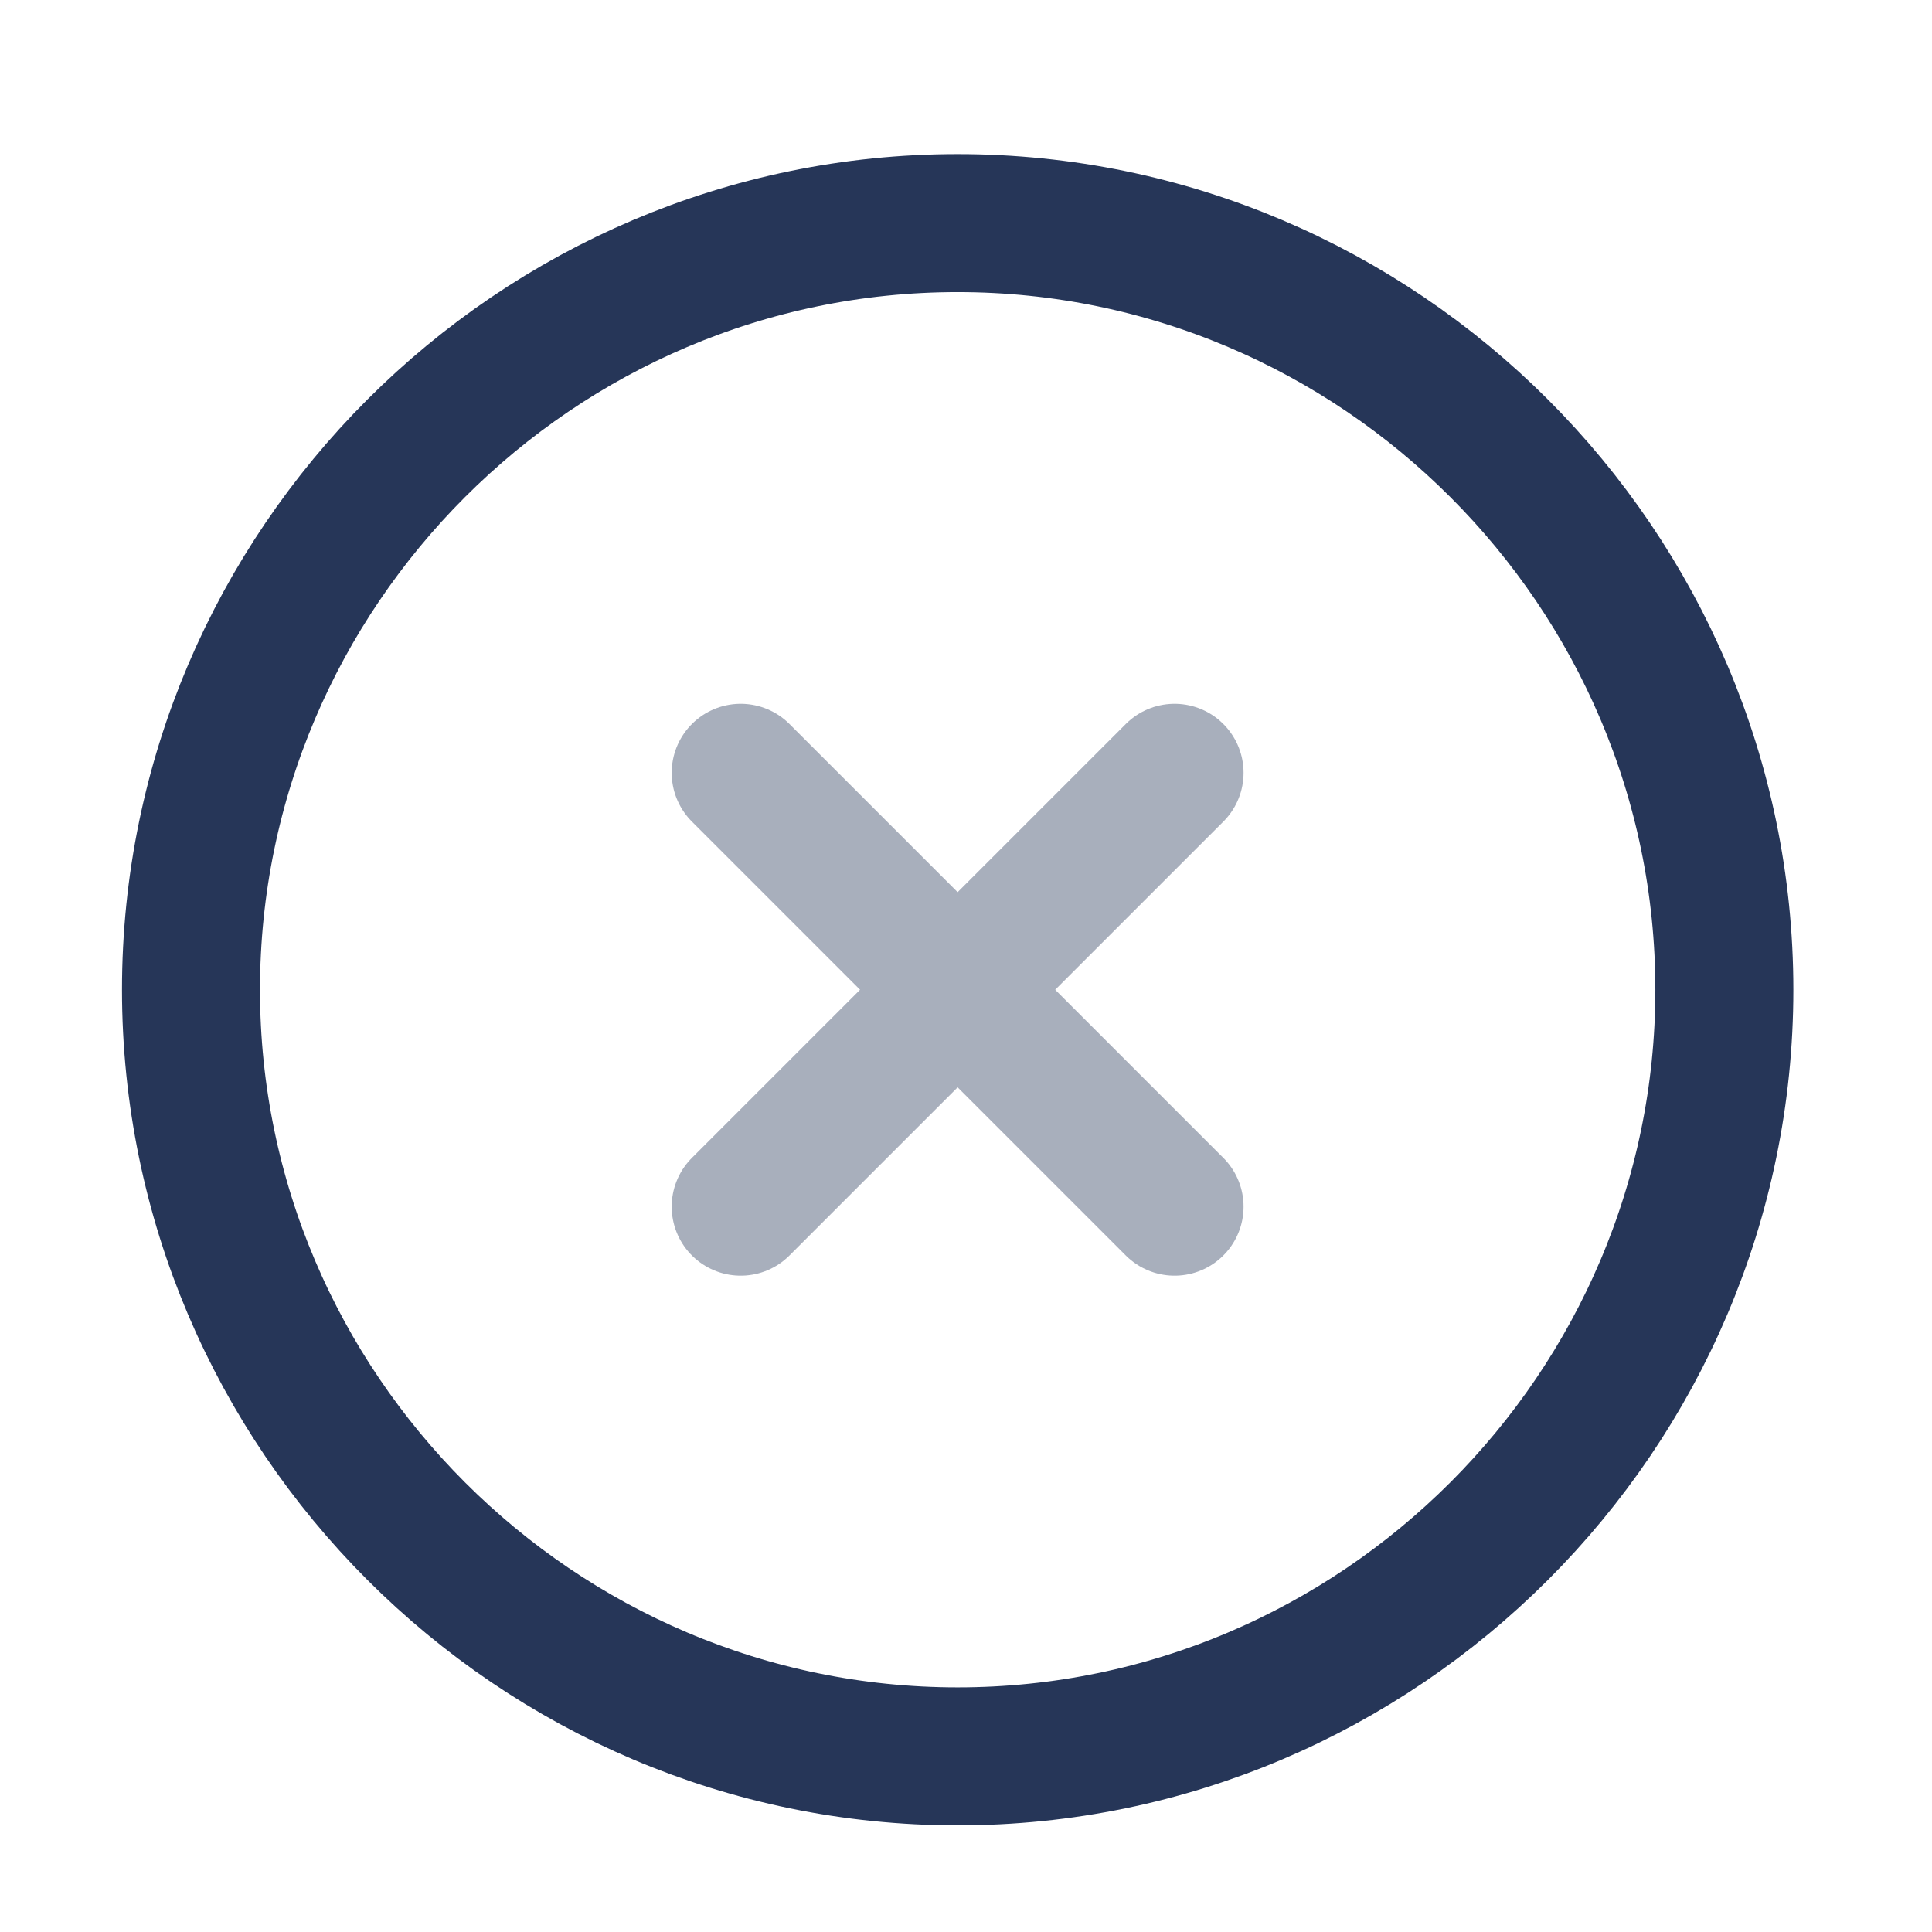
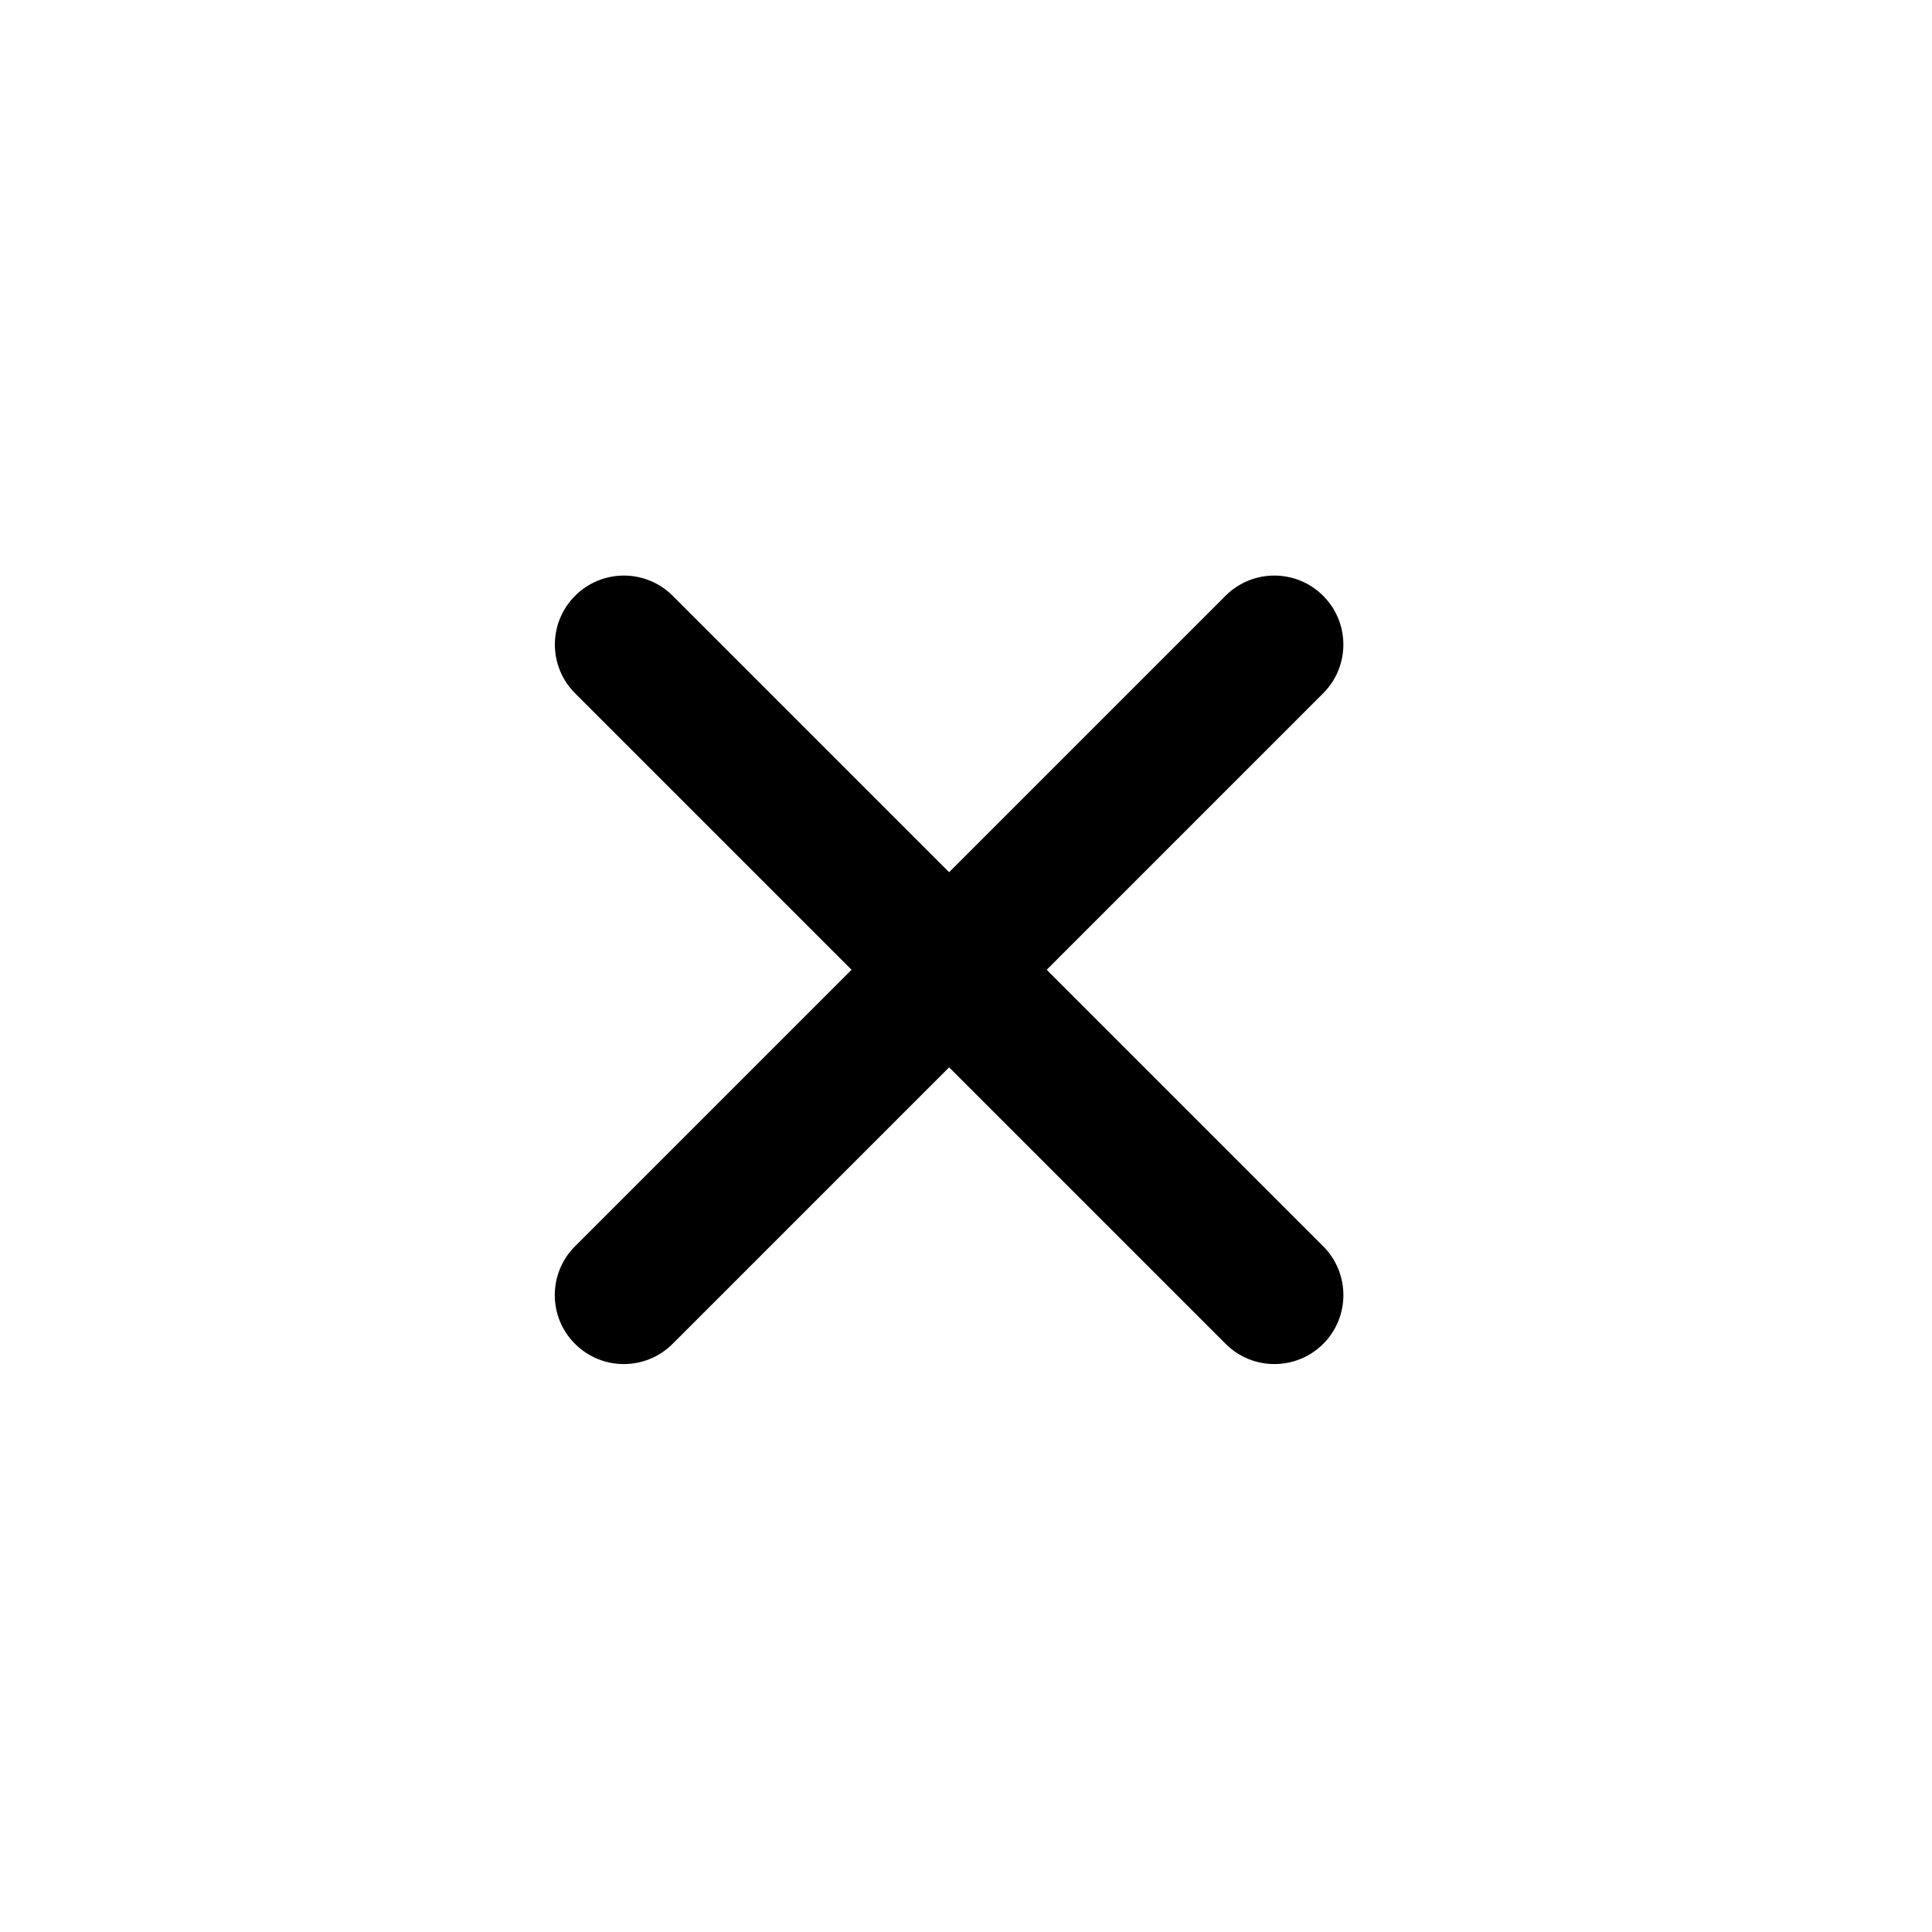
<svg xmlns="http://www.w3.org/2000/svg" width="21" height="21" viewBox="0 0 21 21" fill="none">
-   <path d="M18.743 10.758C18.743 6.175 14.993 2.425 10.409 2.425C5.826 2.425 2.076 6.175 2.076 10.758C2.076 15.341 5.826 19.091 10.409 19.091C14.993 19.091 18.743 15.341 18.743 10.758Z" stroke="#263658" stroke-width="1.5" stroke-linecap="round" stroke-linejoin="round" />
-   <g opacity="0.4">
-     <path d="M12.767 13.116L8.051 8.4" stroke="#263658" stroke-width="1.5" stroke-linecap="round" stroke-linejoin="round" />
-     <path d="M12.767 8.4L8.051 13.116" stroke="#263658" stroke-width="1.5" stroke-linecap="round" stroke-linejoin="round" />
-   </g>
+   <path fill-rule="evenodd" clip-rule="evenodd" d="M6.251 6.476C6.544 6.183 7.019 6.183 7.312 6.476L14.383 13.547C14.675 13.84 14.675 14.315 14.383 14.607C14.09 14.9 13.615 14.9 13.322 14.607L6.251 7.536C5.958 7.243 5.958 6.769 6.251 6.476Z" fill="black" />
+   <path fill-rule="evenodd" clip-rule="evenodd" d="M14.382 6.476C14.675 6.769 14.675 7.243 14.382 7.536L7.311 14.607C7.018 14.9 6.543 14.9 6.25 14.607C5.957 14.315 5.957 13.84 6.25 13.547L13.321 6.476C13.614 6.183 14.089 6.183 14.382 6.476Z" fill="black" />
</svg>
